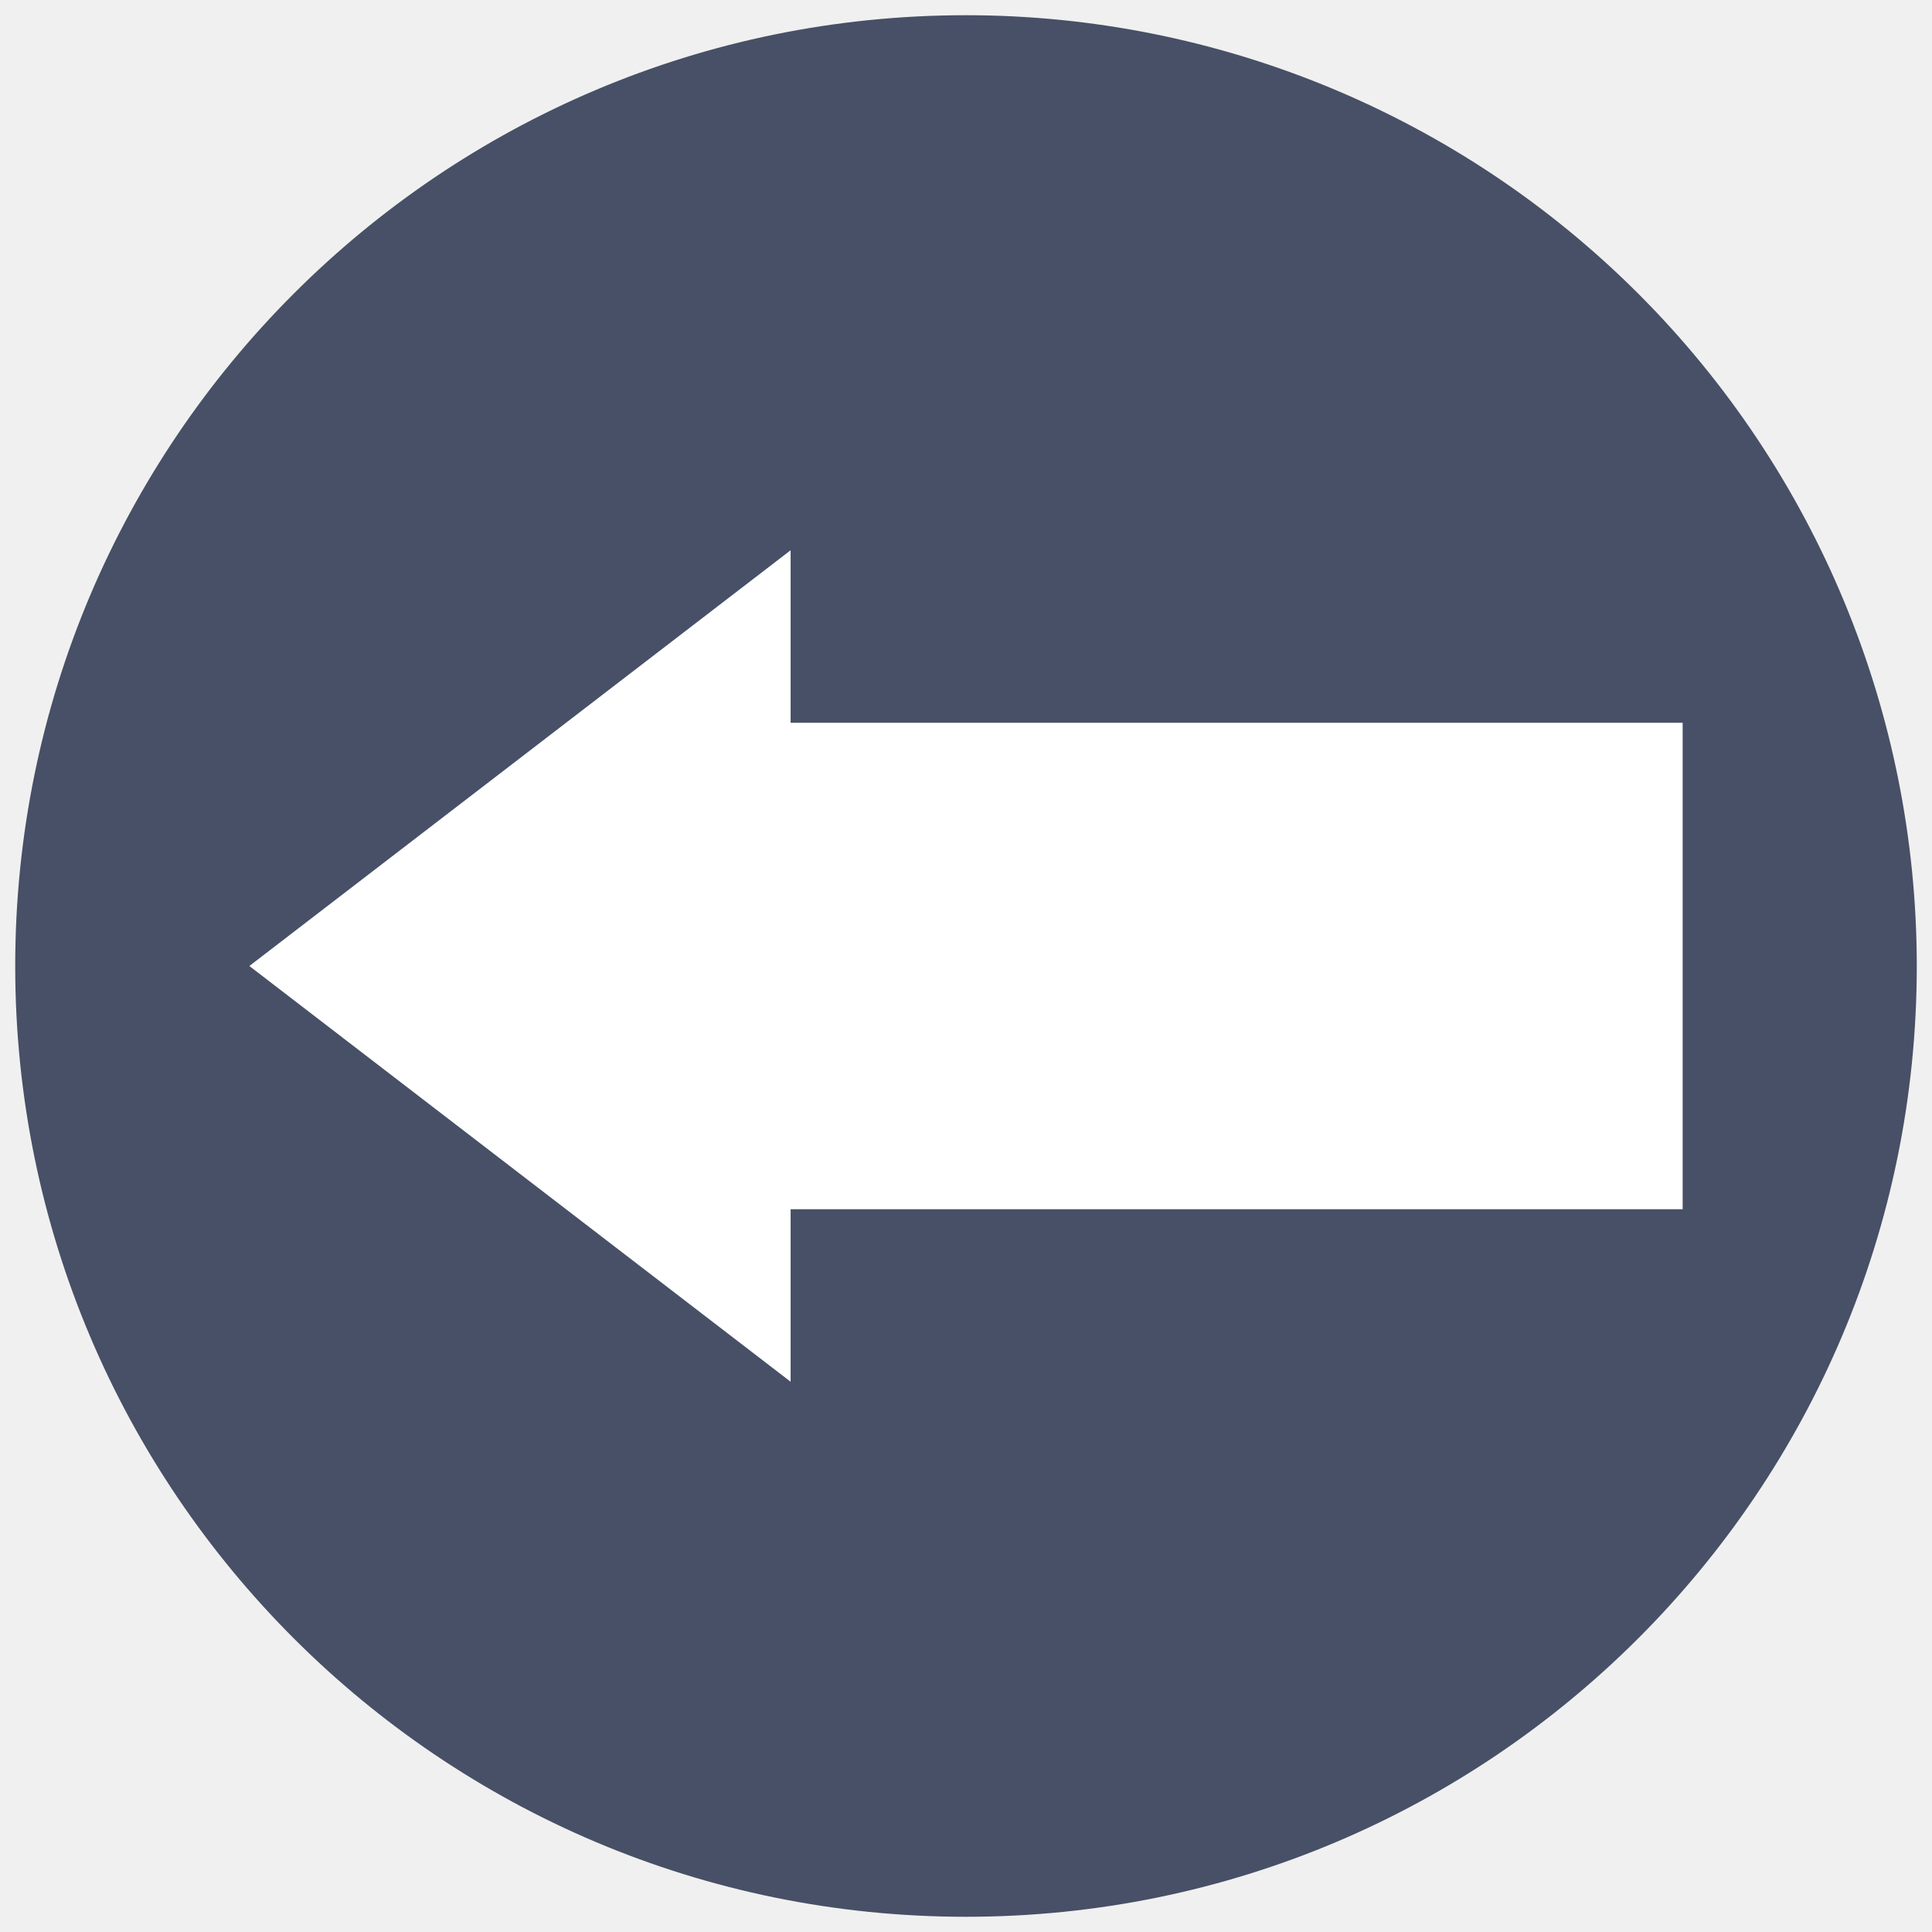
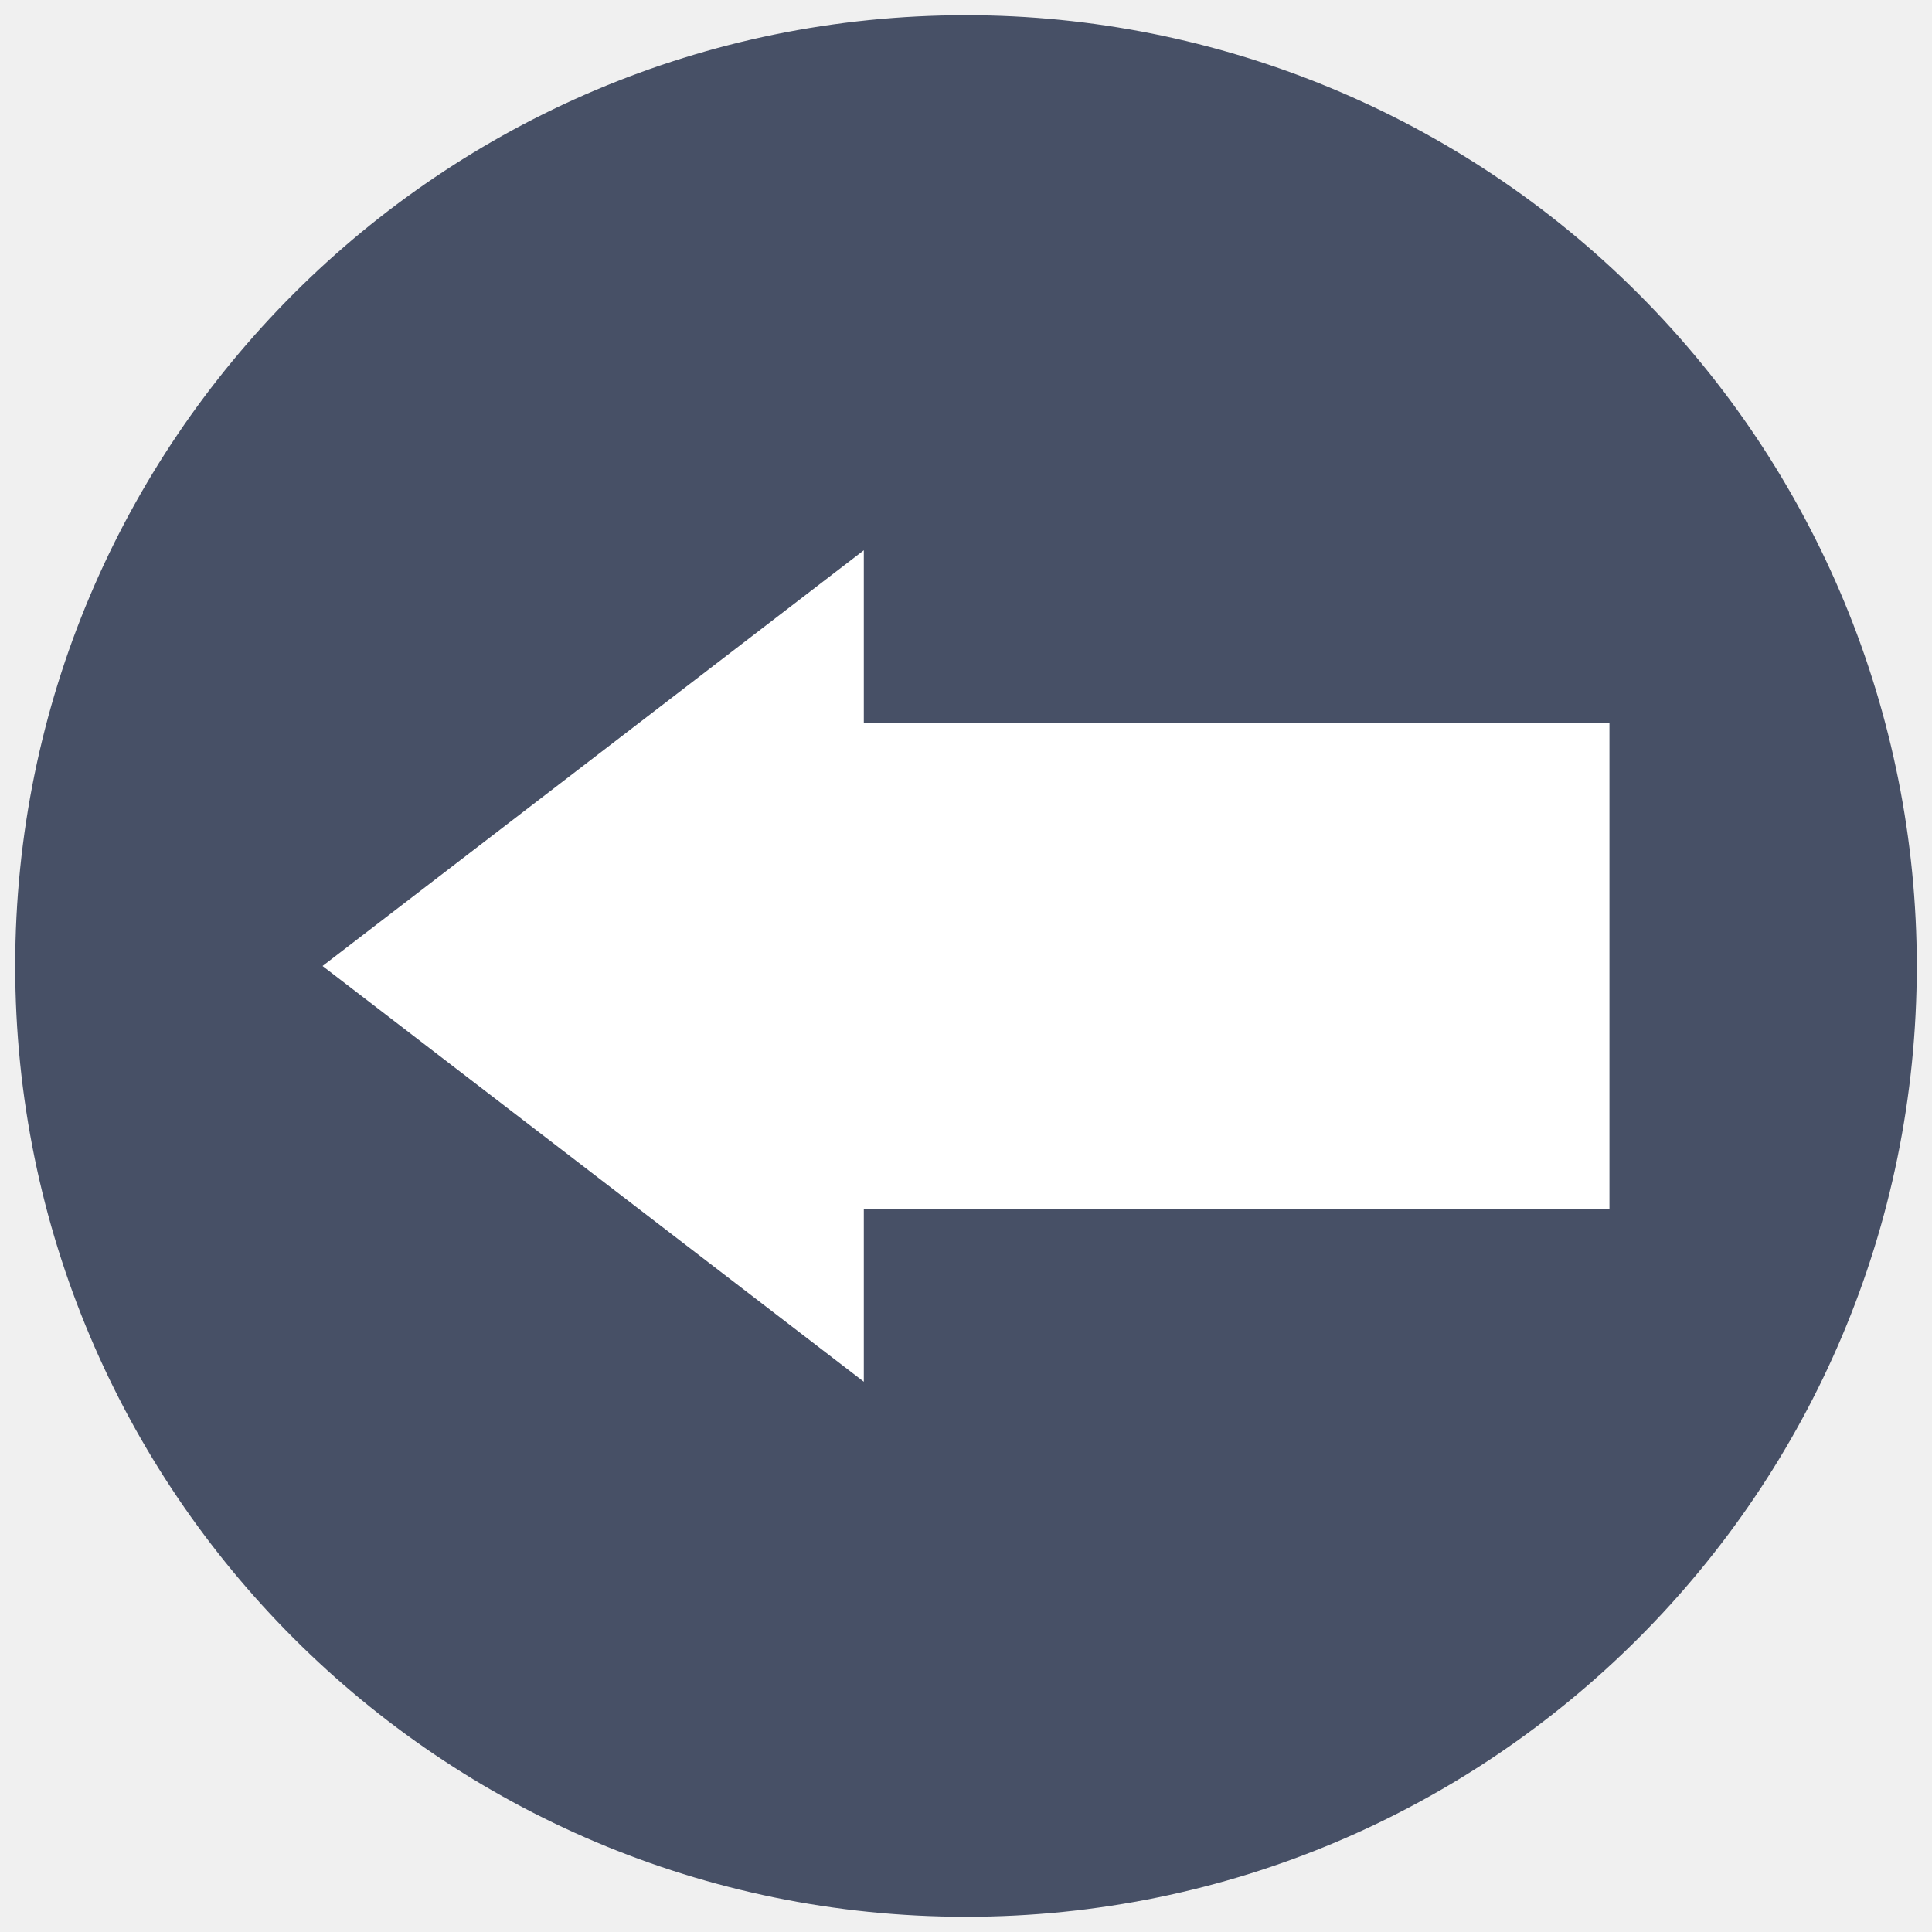
<svg xmlns="http://www.w3.org/2000/svg" version="1.1" viewBox="0.0 0.0 128.0 128.0" fill="none" stroke="none" stroke-linecap="square" stroke-miterlimit="10">
  <clipPath id="p.0">
    <path d="m0 0l128.0 0l0 128.0l-128.0 0l0 -128.0z" clip-rule="nonzero" />
  </clipPath>
  <g clip-path="url(#p.0)">
    <path fill="#000000" fill-opacity="0.0" d="m0 0l128.0 0l0 128.0l-128.0 0z" fill-rule="nonzero" />
    <path fill="#475066" d="m1.008 64.0l0 0c0 -34.79 28.203 -62.992 62.992 -62.992l0 0c16.707 0 32.729 6.637 44.542 18.45c11.813 11.813 18.45 27.836 18.45 44.542l0 0c0 34.79 -28.203 62.992 -62.992 62.992l0 0c-34.79 0 -62.992 -28.203 -62.992 -62.992z" fill-rule="nonzero" />
-     <path fill="#ffffff" d="m111.48 47.887l-59.1 0l0 -11.43l-35.86 27.543l35.86 27.543l0 -11.43l59.1 0z" fill-rule="nonzero" />
+     <path fill="#ffffff" d="m106.63 47.887l-49.4 0l0 -11.43l-35.86 27.543l35.86 27.543l0 -11.43l49.4 0z" fill-rule="nonzero" />
  </g>
</svg>
